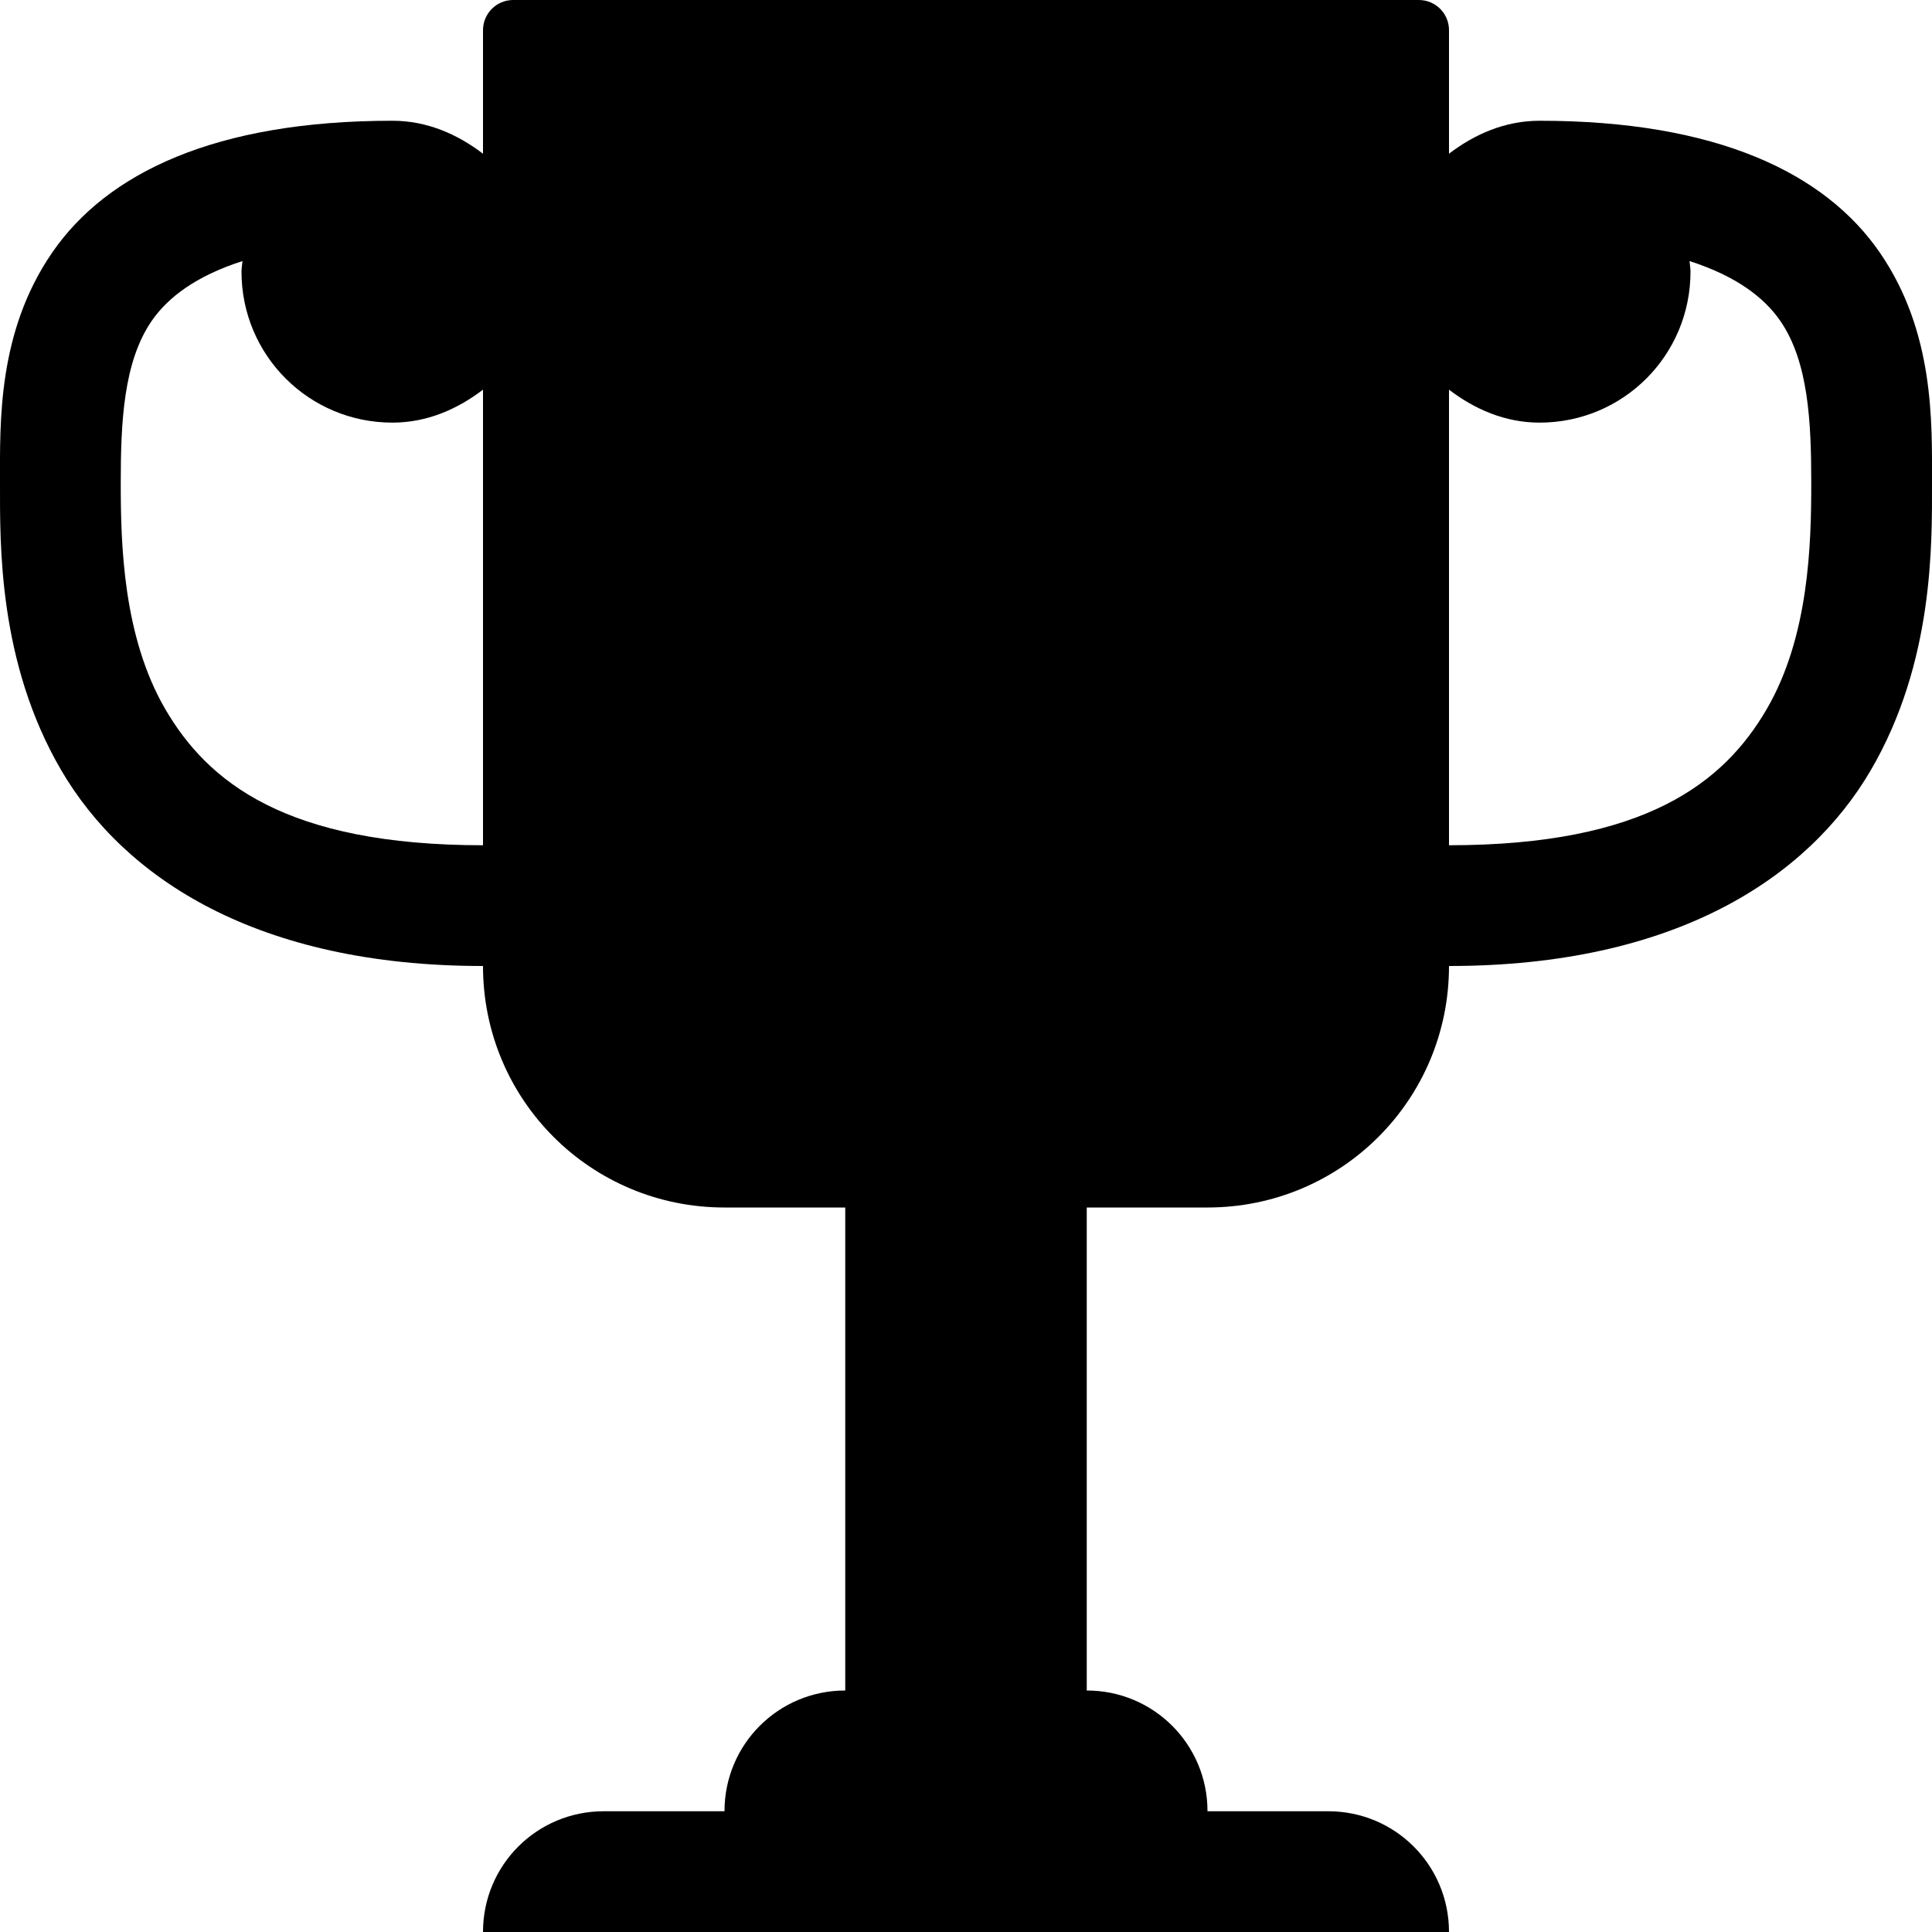
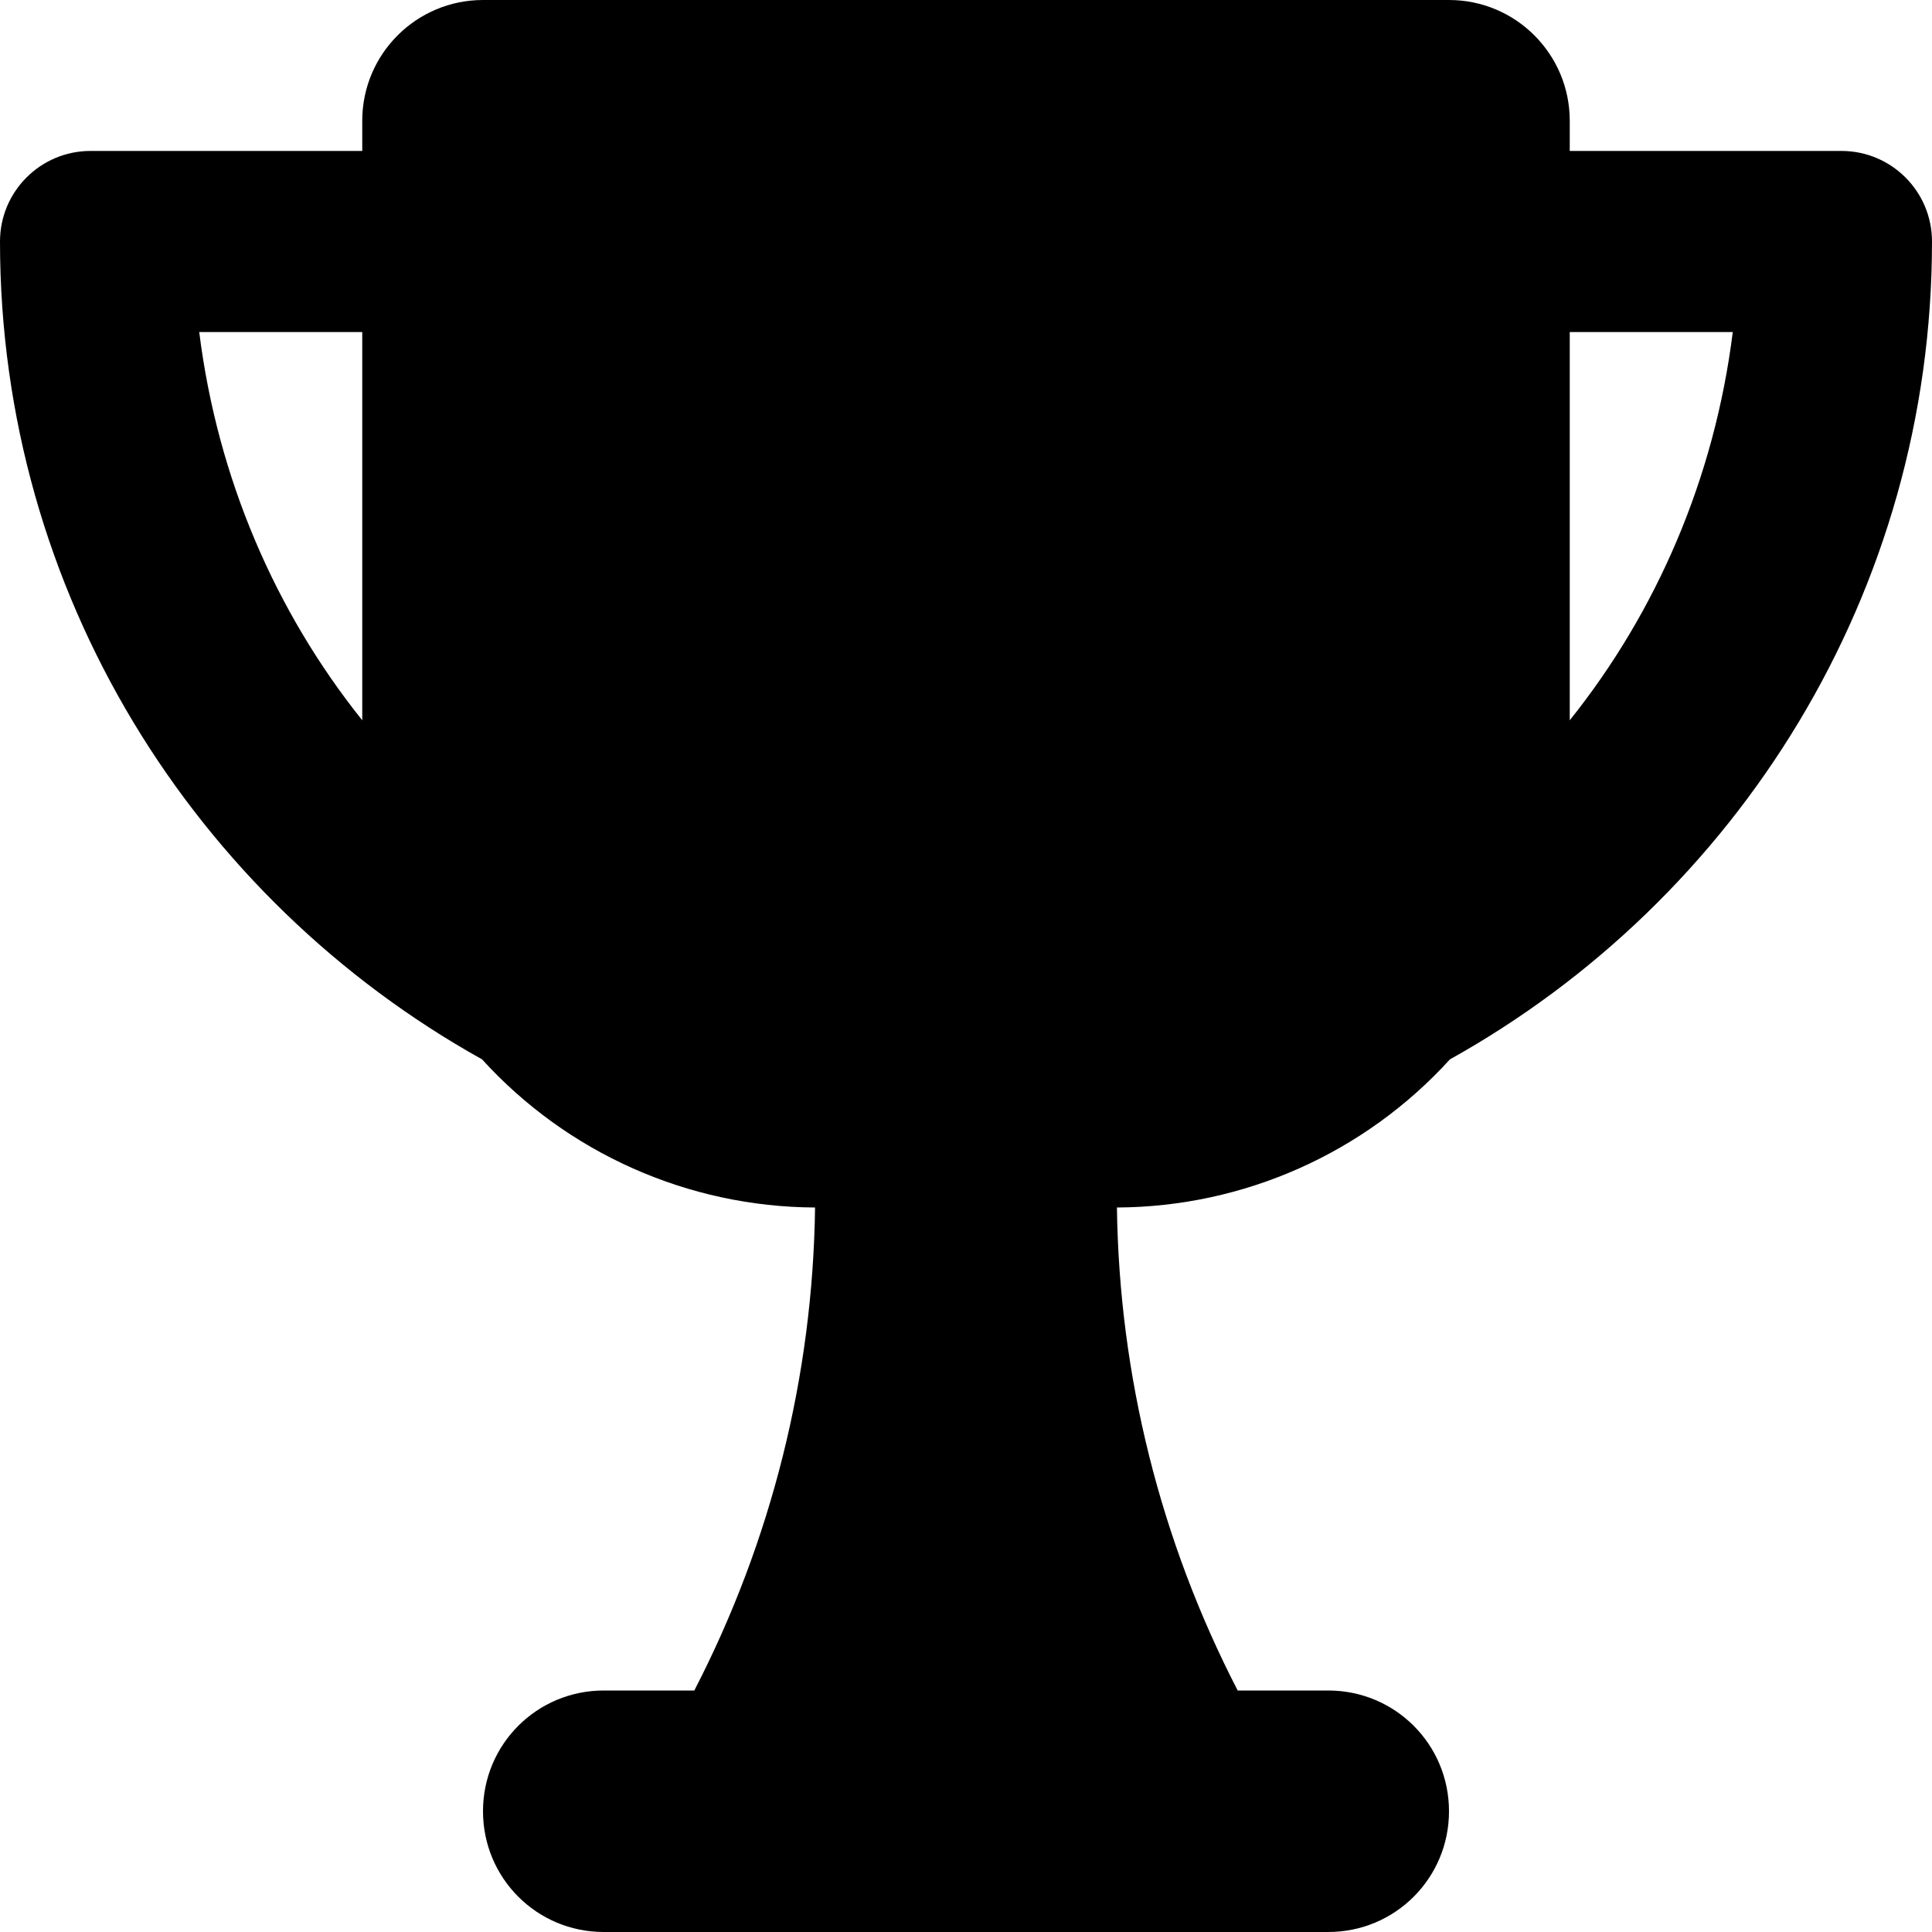
- <svg xmlns="http://www.w3.org/2000/svg" version="1.1" id="svg3870" height="16px" width="16px">
-   <defs id="defs3872" />
-   <g style="opacity:1" id="layer2">
-     <path id="rect815" d="M 4.25,0 C 4.112,0 4,0.112 4,0.25 V 1.273 C 3.789,1.112 3.537,1 3.25,1 1.784,1 0.886,1.432 0.432,2.092 -0.022,2.752 0,3.5 0,4 0,4.5 -0.017,5.481 0.506,6.377 1.029,7.273 2.131,8 4,8 c 0,1.108 0.892,2 2,2 h 1 v 4 C 6.446,14 6,14.446 6,15 H 5 c -0.554,0 -1,0.446 -1,1 h 8 c 0,-0.554 -0.446,-1 -1,-1 H 10 C 10,14.446 9.554,14 9,14 v -4 h 1 c 1.108,0 2,-0.892 2,-2 1.869,0 2.971,-0.727 3.494,-1.623 C 16.017,5.481 16,4.5 16,4 16,3.5 16.022,2.752 15.568,2.092 15.114,1.432 14.216,1 12.75,1 12.463,1 12.211,1.112 12,1.273 V 0.25 C 12,0.112 11.889,0 11.75,0 Z M 2.008,2.162 C 2.006,2.192 2,2.22 2,2.25 2,2.942 2.558,3.5 3.25,3.5 3.537,3.5 3.789,3.388 4,3.227 V 7 C 2.369,7 1.721,6.477 1.369,5.873 1.017,5.269 1,4.5 1,4 1,3.5 1.022,2.998 1.256,2.658 1.388,2.466 1.619,2.287 2.008,2.162 Z m 11.984,0 c 0.389,0.125 0.62,0.304 0.752,0.496 C 14.978,2.998 15,3.5 15,4 15,4.5 14.983,5.269 14.631,5.873 14.279,6.477 13.631,7 12,7 V 3.227 C 12.211,3.388 12.463,3.5 12.75,3.5 13.443,3.5 14,2.942 14,2.25 14,2.22 13.994,2.192 13.992,2.162 Z" style="opacity:1;vector-effect:none;fill:#000000;fill-opacity:1;stroke:none;stroke-width:1;stroke-linecap:round;stroke-linejoin:round;stroke-miterlimit:4;stroke-dasharray:none;stroke-dashoffset:0;stroke-opacity:1" />
+ <svg xmlns="http://www.w3.org/2000/svg" width="16" height="16" viewBox="0 0 16 16" version="1.1" id="svg5">
+   <defs id="defs2" />
+   <g id="g113213" style="display:inline">
+     <path id="path113207" style="fill:#000000;fill-opacity:1;stroke:none;stroke-width:1;stroke-linecap:round;stroke-linejoin:round;stroke-miterlimit:4;stroke-dasharray:none;stop-color:#000000" d="M 4,0 A 1,1 0 0 0 3,1 V 1.25 H 0.75 A 0.75,0.75 0 0 0 0,2 C 0,4.909 1.614,7.448 3.992,8.773 A 3.75,3.75 0 0 0 6.75,10 a 8.973,8.973 0 0 1 -1,4 H 5 c -0.554,0 -1,0.446 -1,1 0,0.554 0.446,1 1,1 h 6 c 0.554,0 1,-0.446 1,-1 0,-0.554 -0.446,-1 -1,-1 h -0.75 a 8.973,8.973 0 0 1 -1,-4 3.75,3.75 0 0 0 2.758,-1.227 C 14.386,7.448 16,4.909 16,2 A 0.75,0.75 0 0 0 15.25,1.25 H 13 V 1 A 1,1 0 0 0 12,0 Z M 1.65,2.75 H 3 V 5.965 C 2.281,5.067 1.801,3.96 1.65,2.75 Z M 13,2.75 h 1.35 C 14.199,3.96 13.719,5.067 13,5.965 Z" />
  </g>
</svg>
